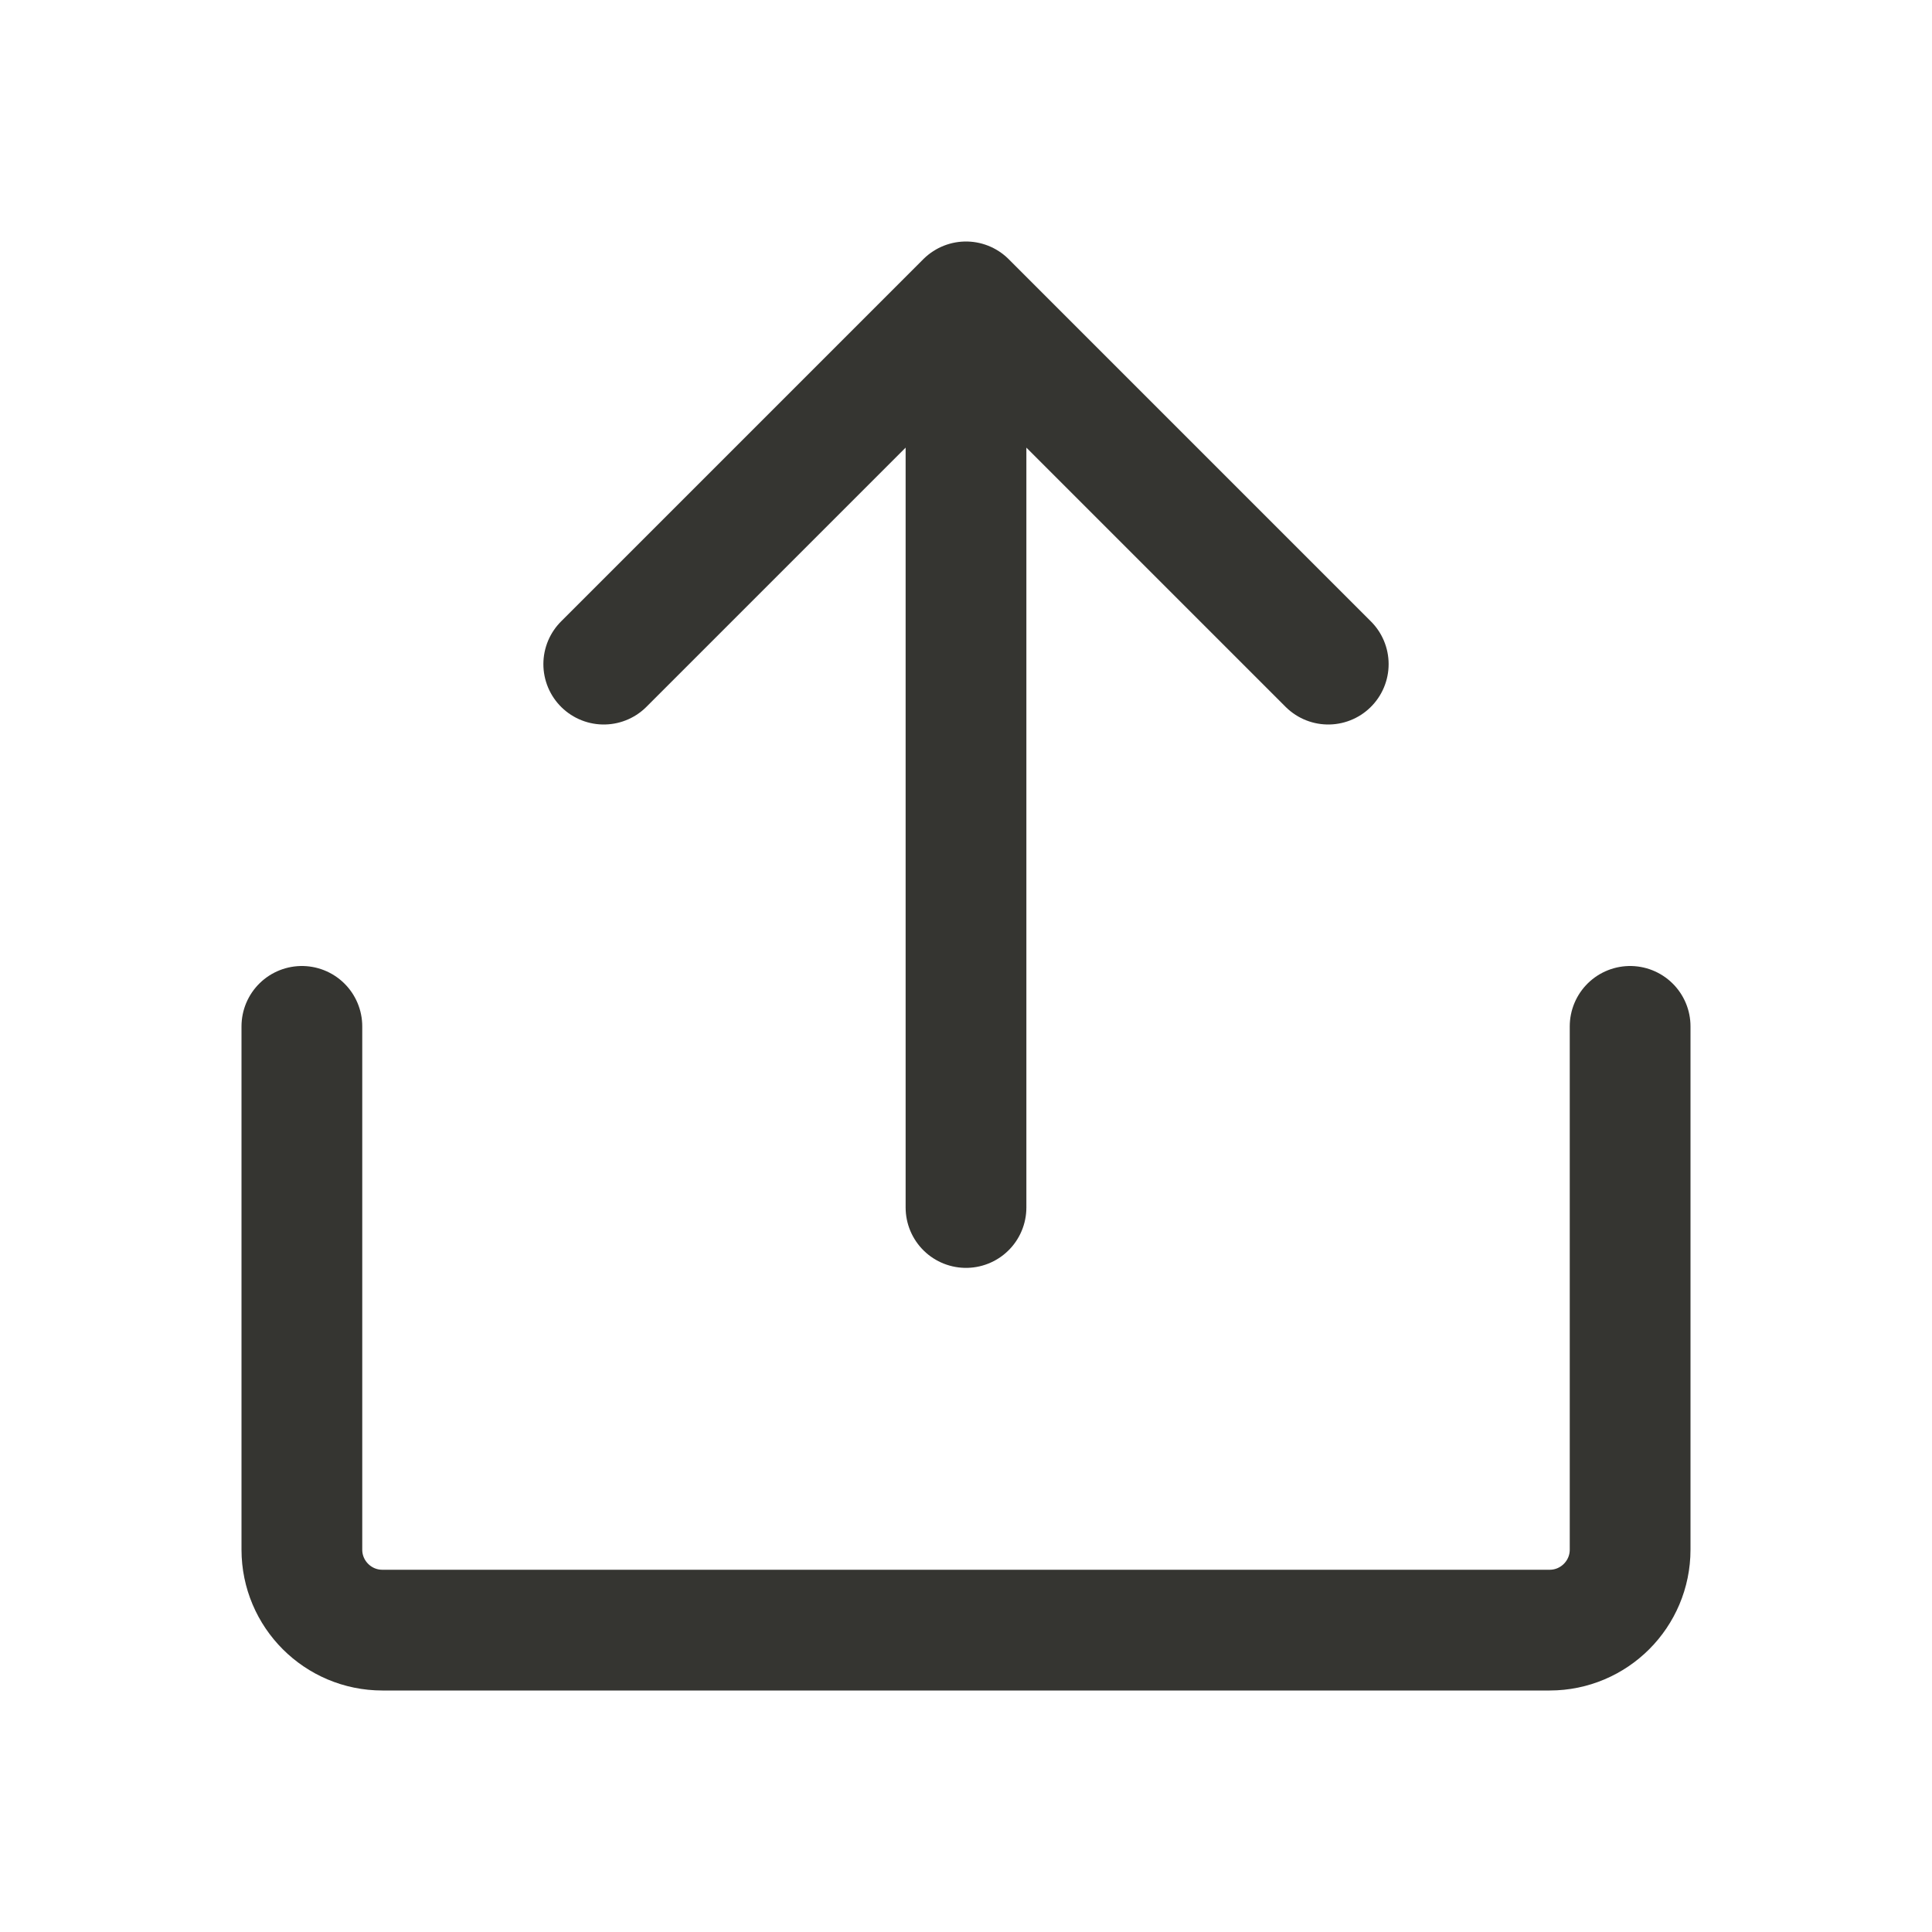
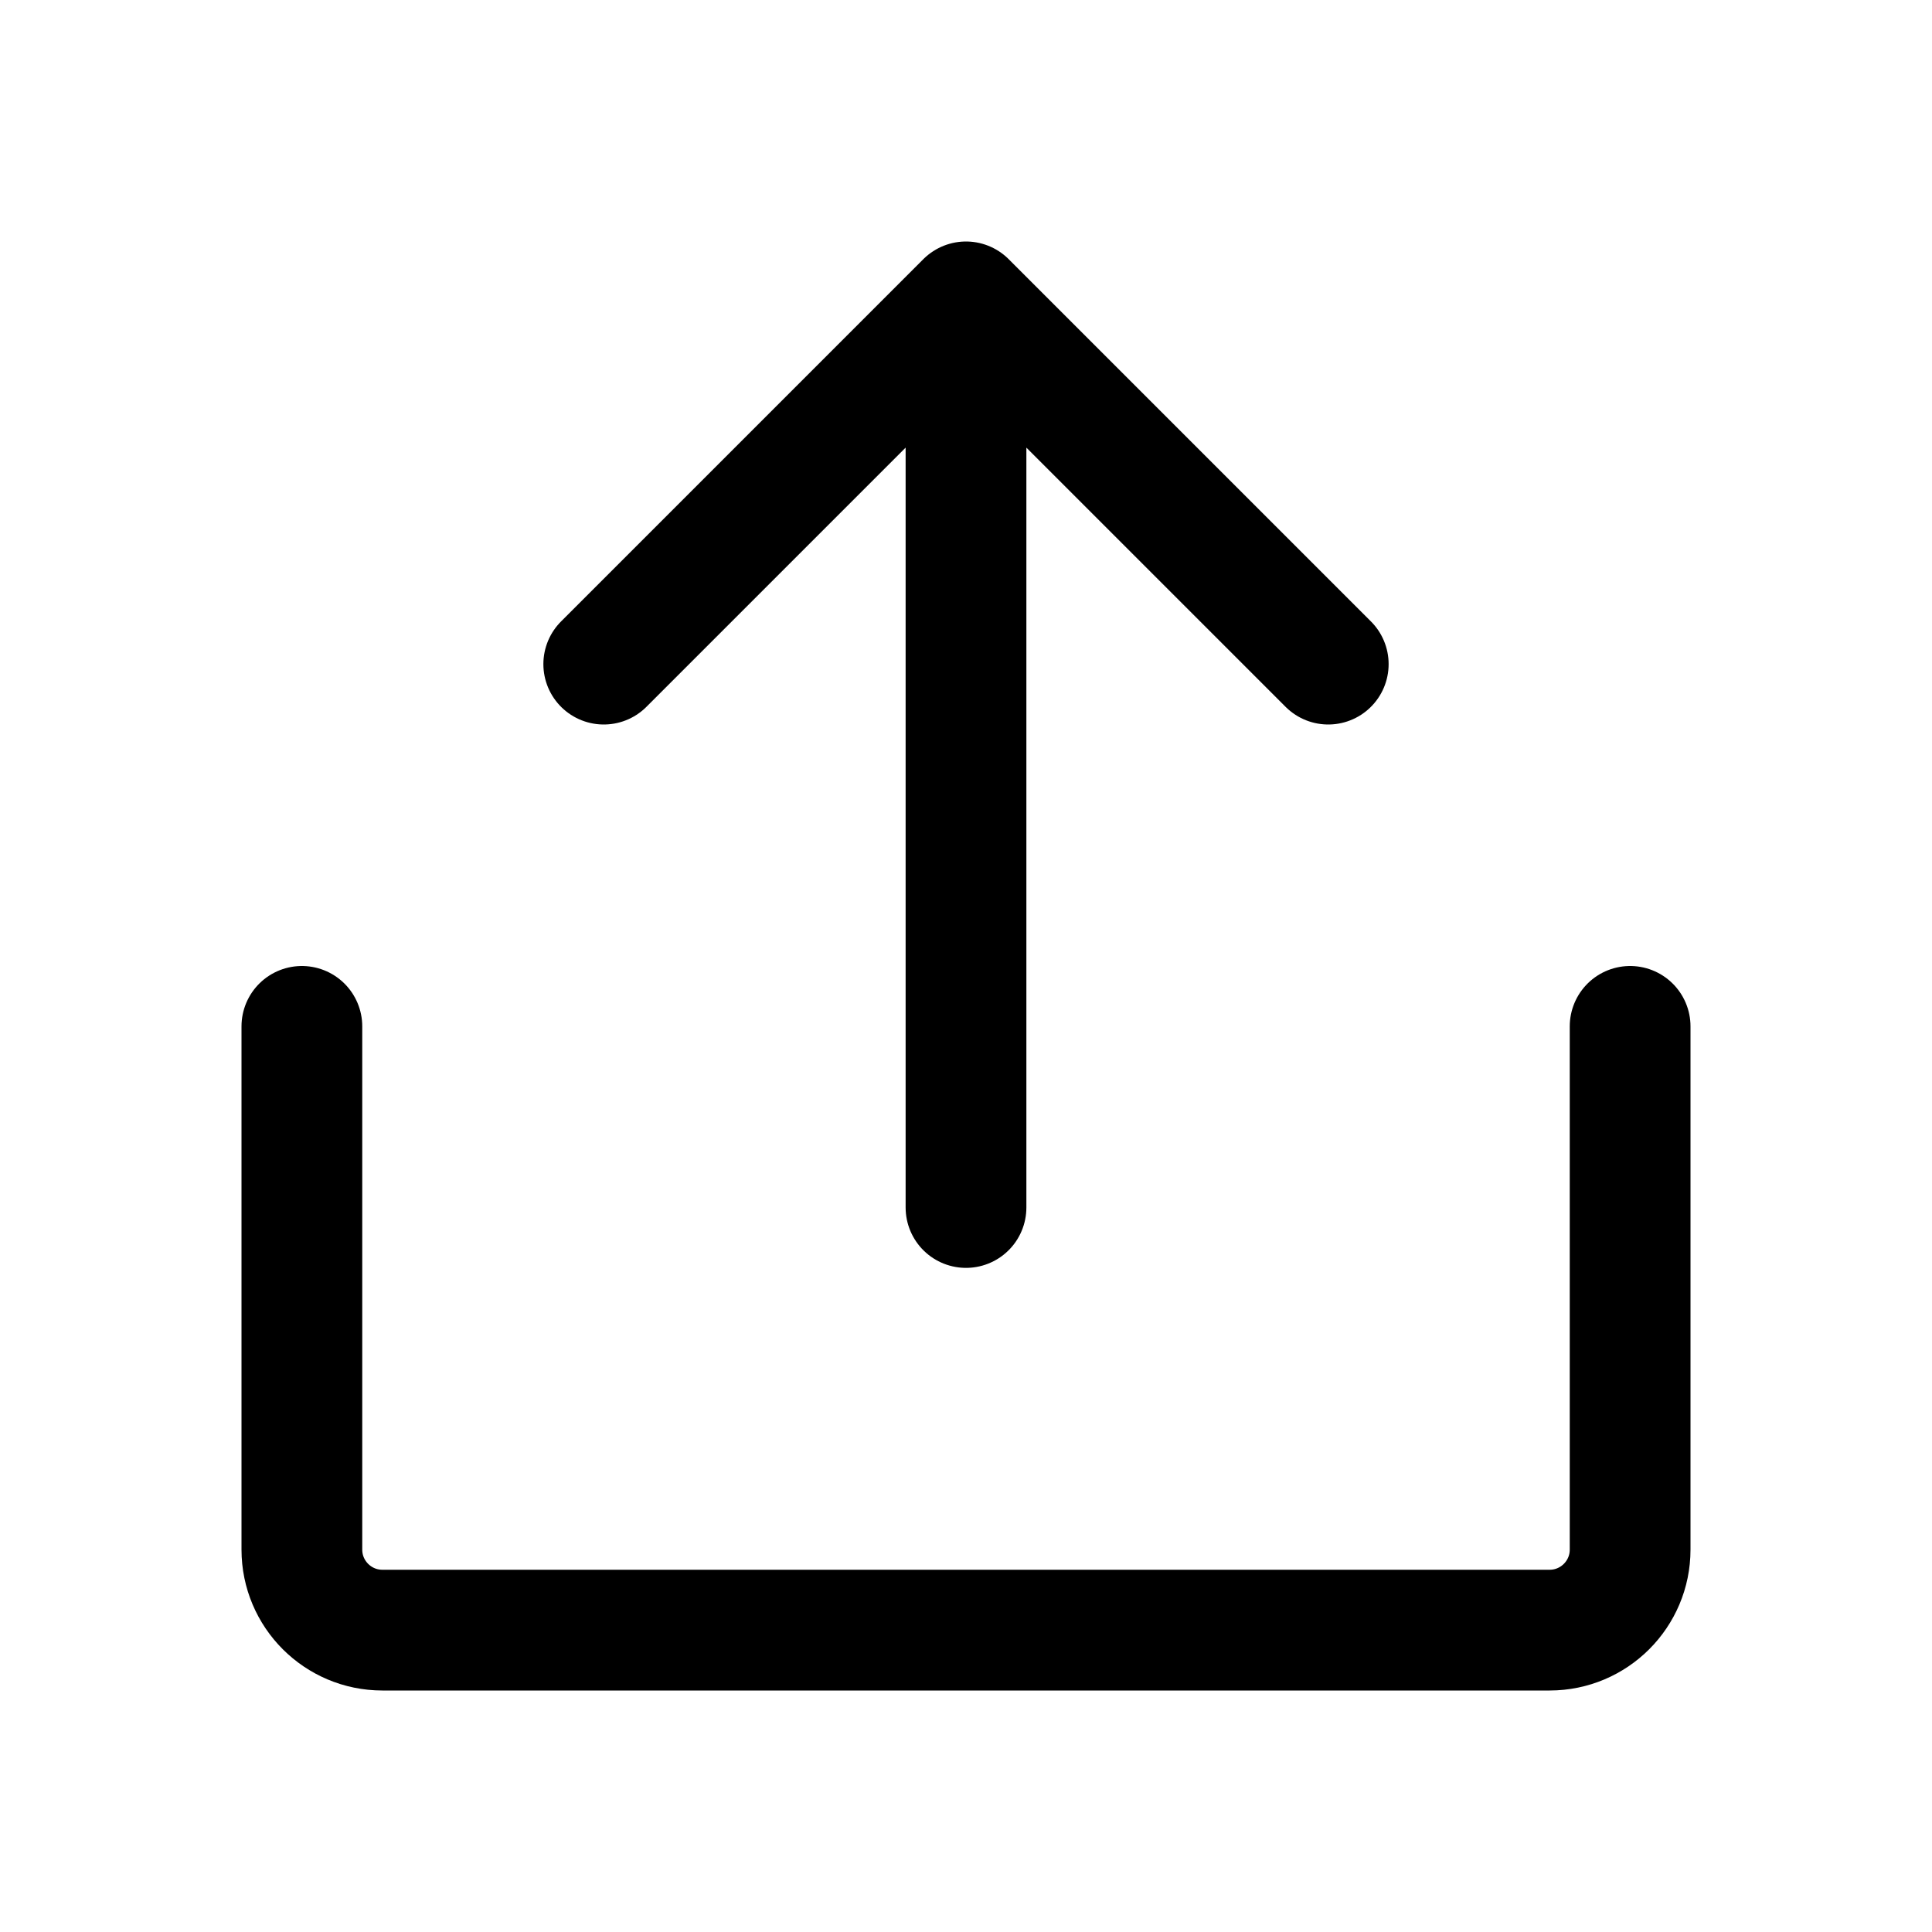
<svg xmlns="http://www.w3.org/2000/svg" width="24" height="24" viewBox="0 0 24 24" fill="none">
-   <path d="M12 3.75V15M12 3.75L16.5 8.25M12 3.75L7.5 8.25M20.25 12.75V19.25C20.25 19.802 19.802 20.25 19.25 20.25H4.75C4.198 20.25 3.75 19.802 3.75 19.25V12.75" stroke="#353531" stroke-width="1.5" stroke-linecap="round" stroke-linejoin="round" />
+   <path d="M12 3.75V15M12 3.75L16.5 8.25M12 3.75L7.5 8.25M20.25 12.75V19.25C20.25 19.802 19.802 20.25 19.25 20.25H4.75C4.198 20.25 3.75 19.802 3.75 19.25V12.75" stroke="currentColor" stroke-width="1.5" stroke-linecap="round" stroke-linejoin="round" />
</svg>
